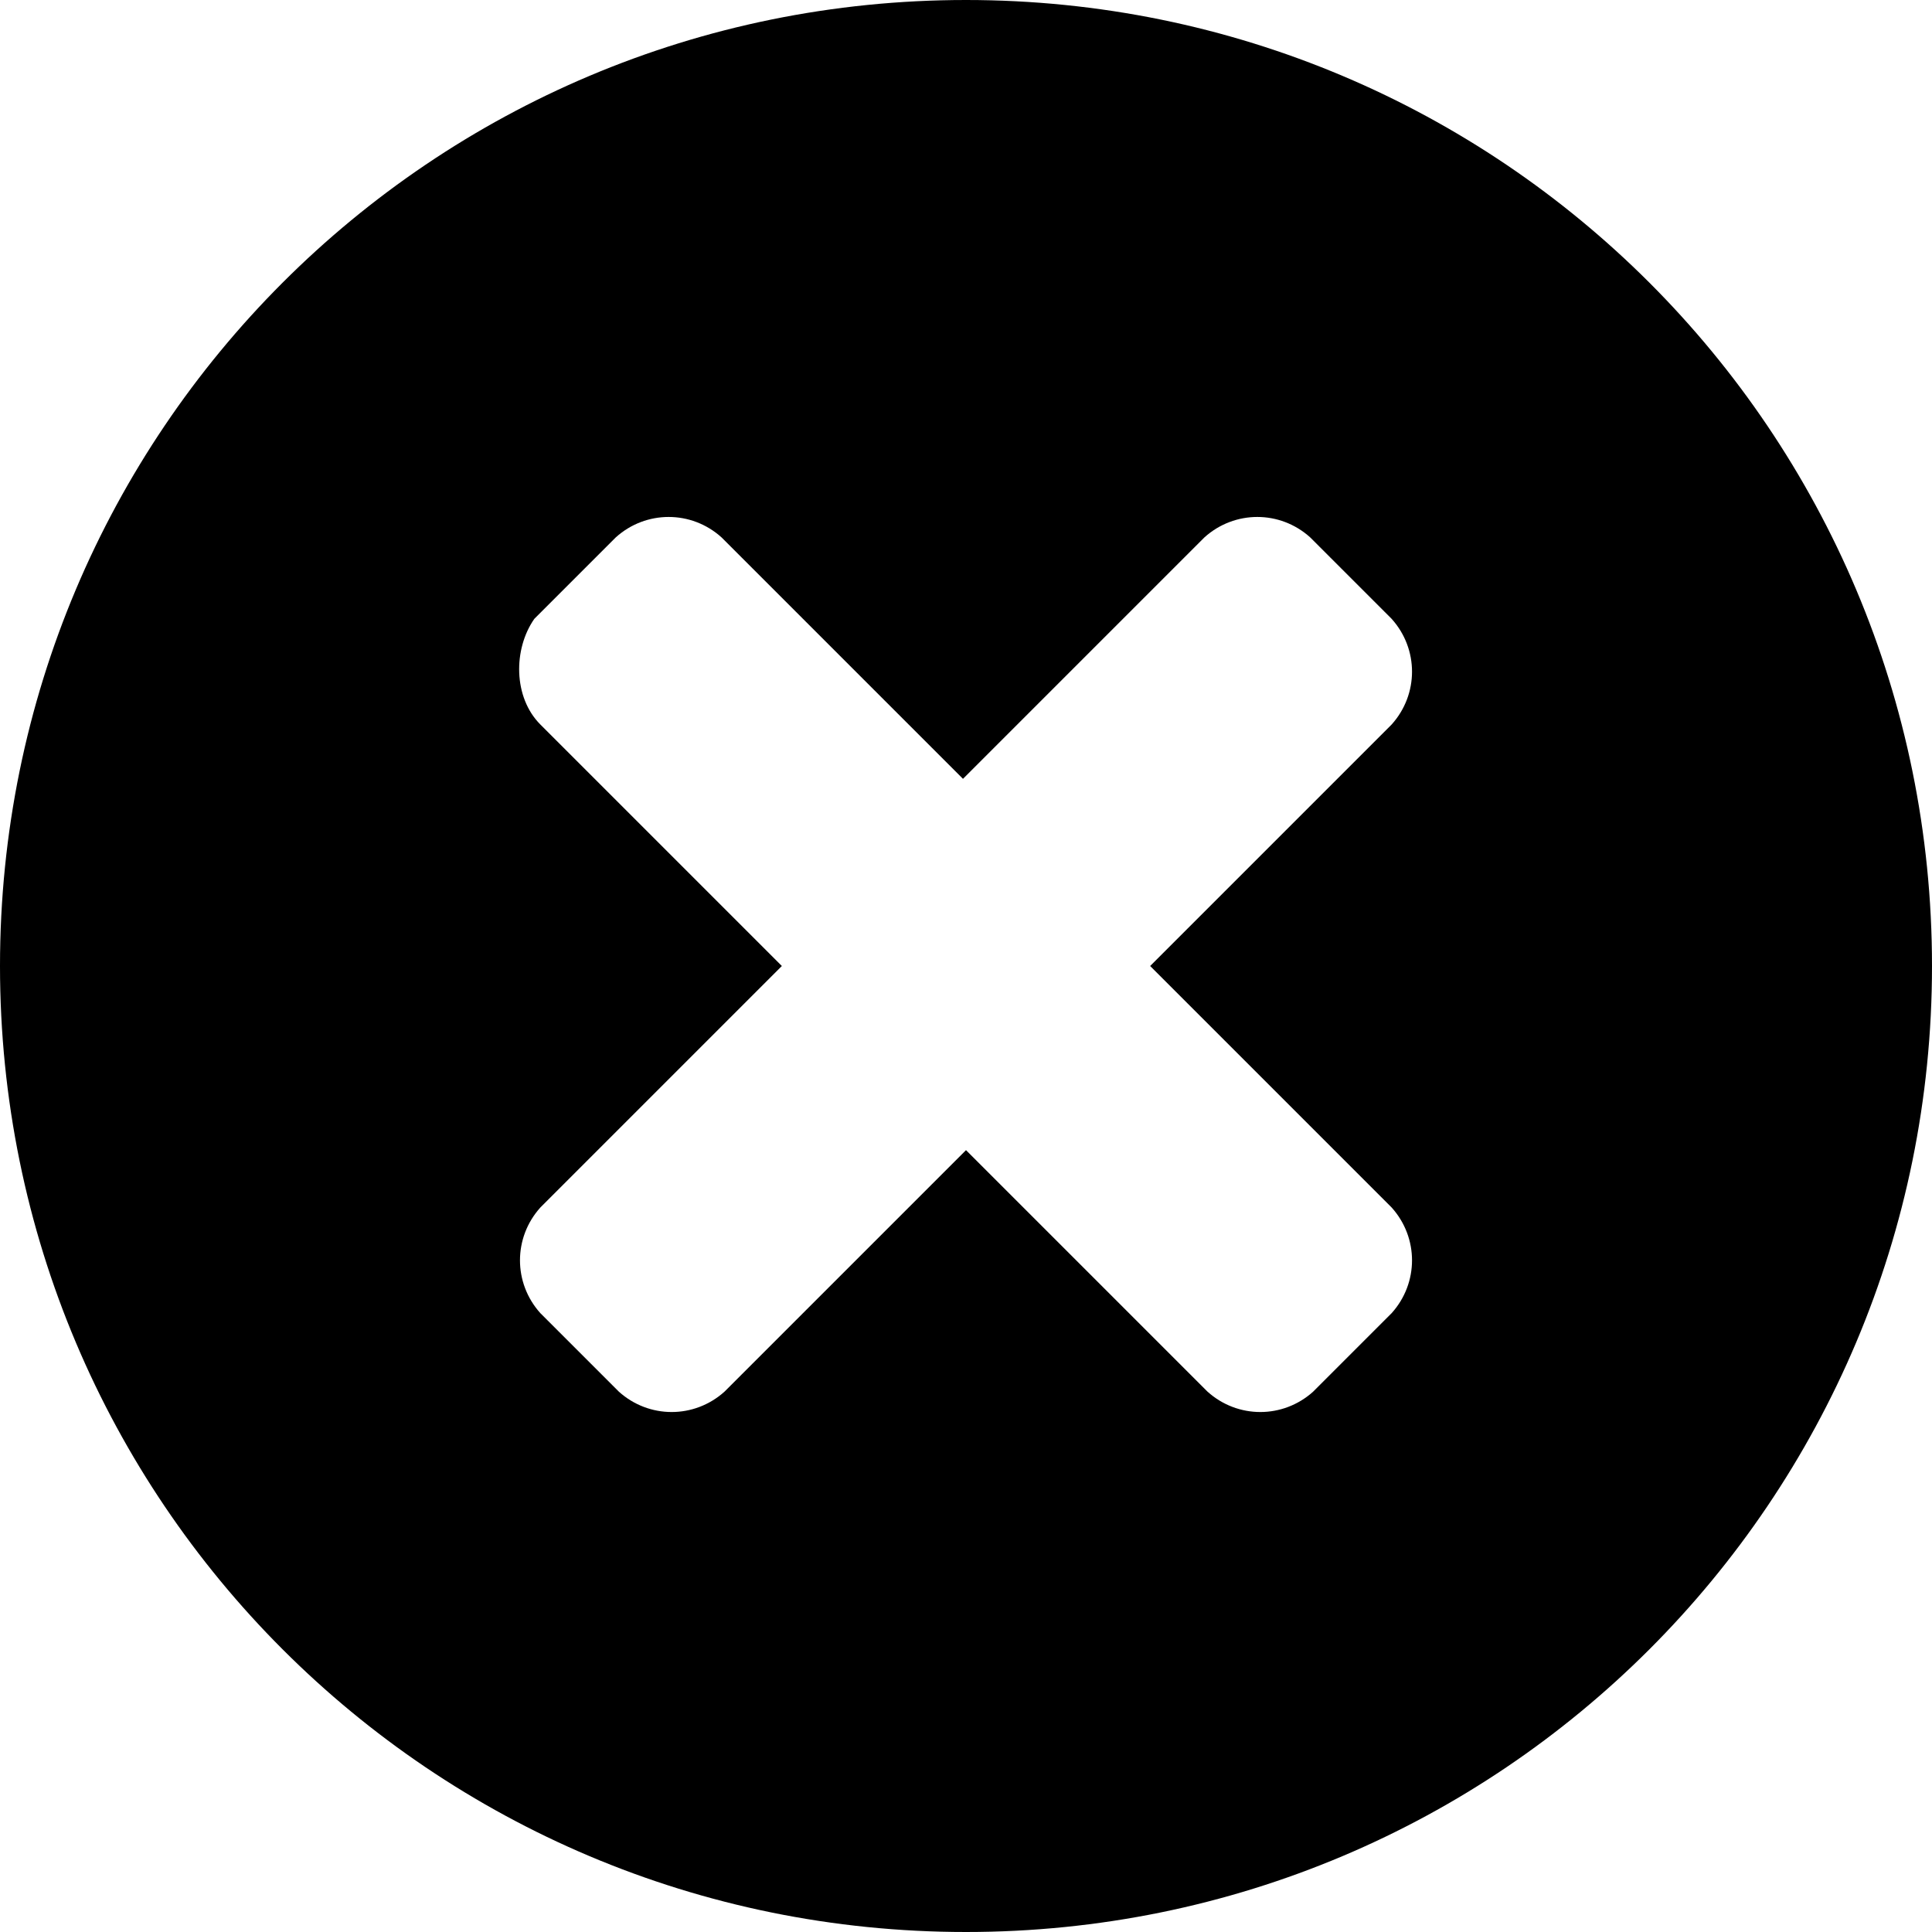
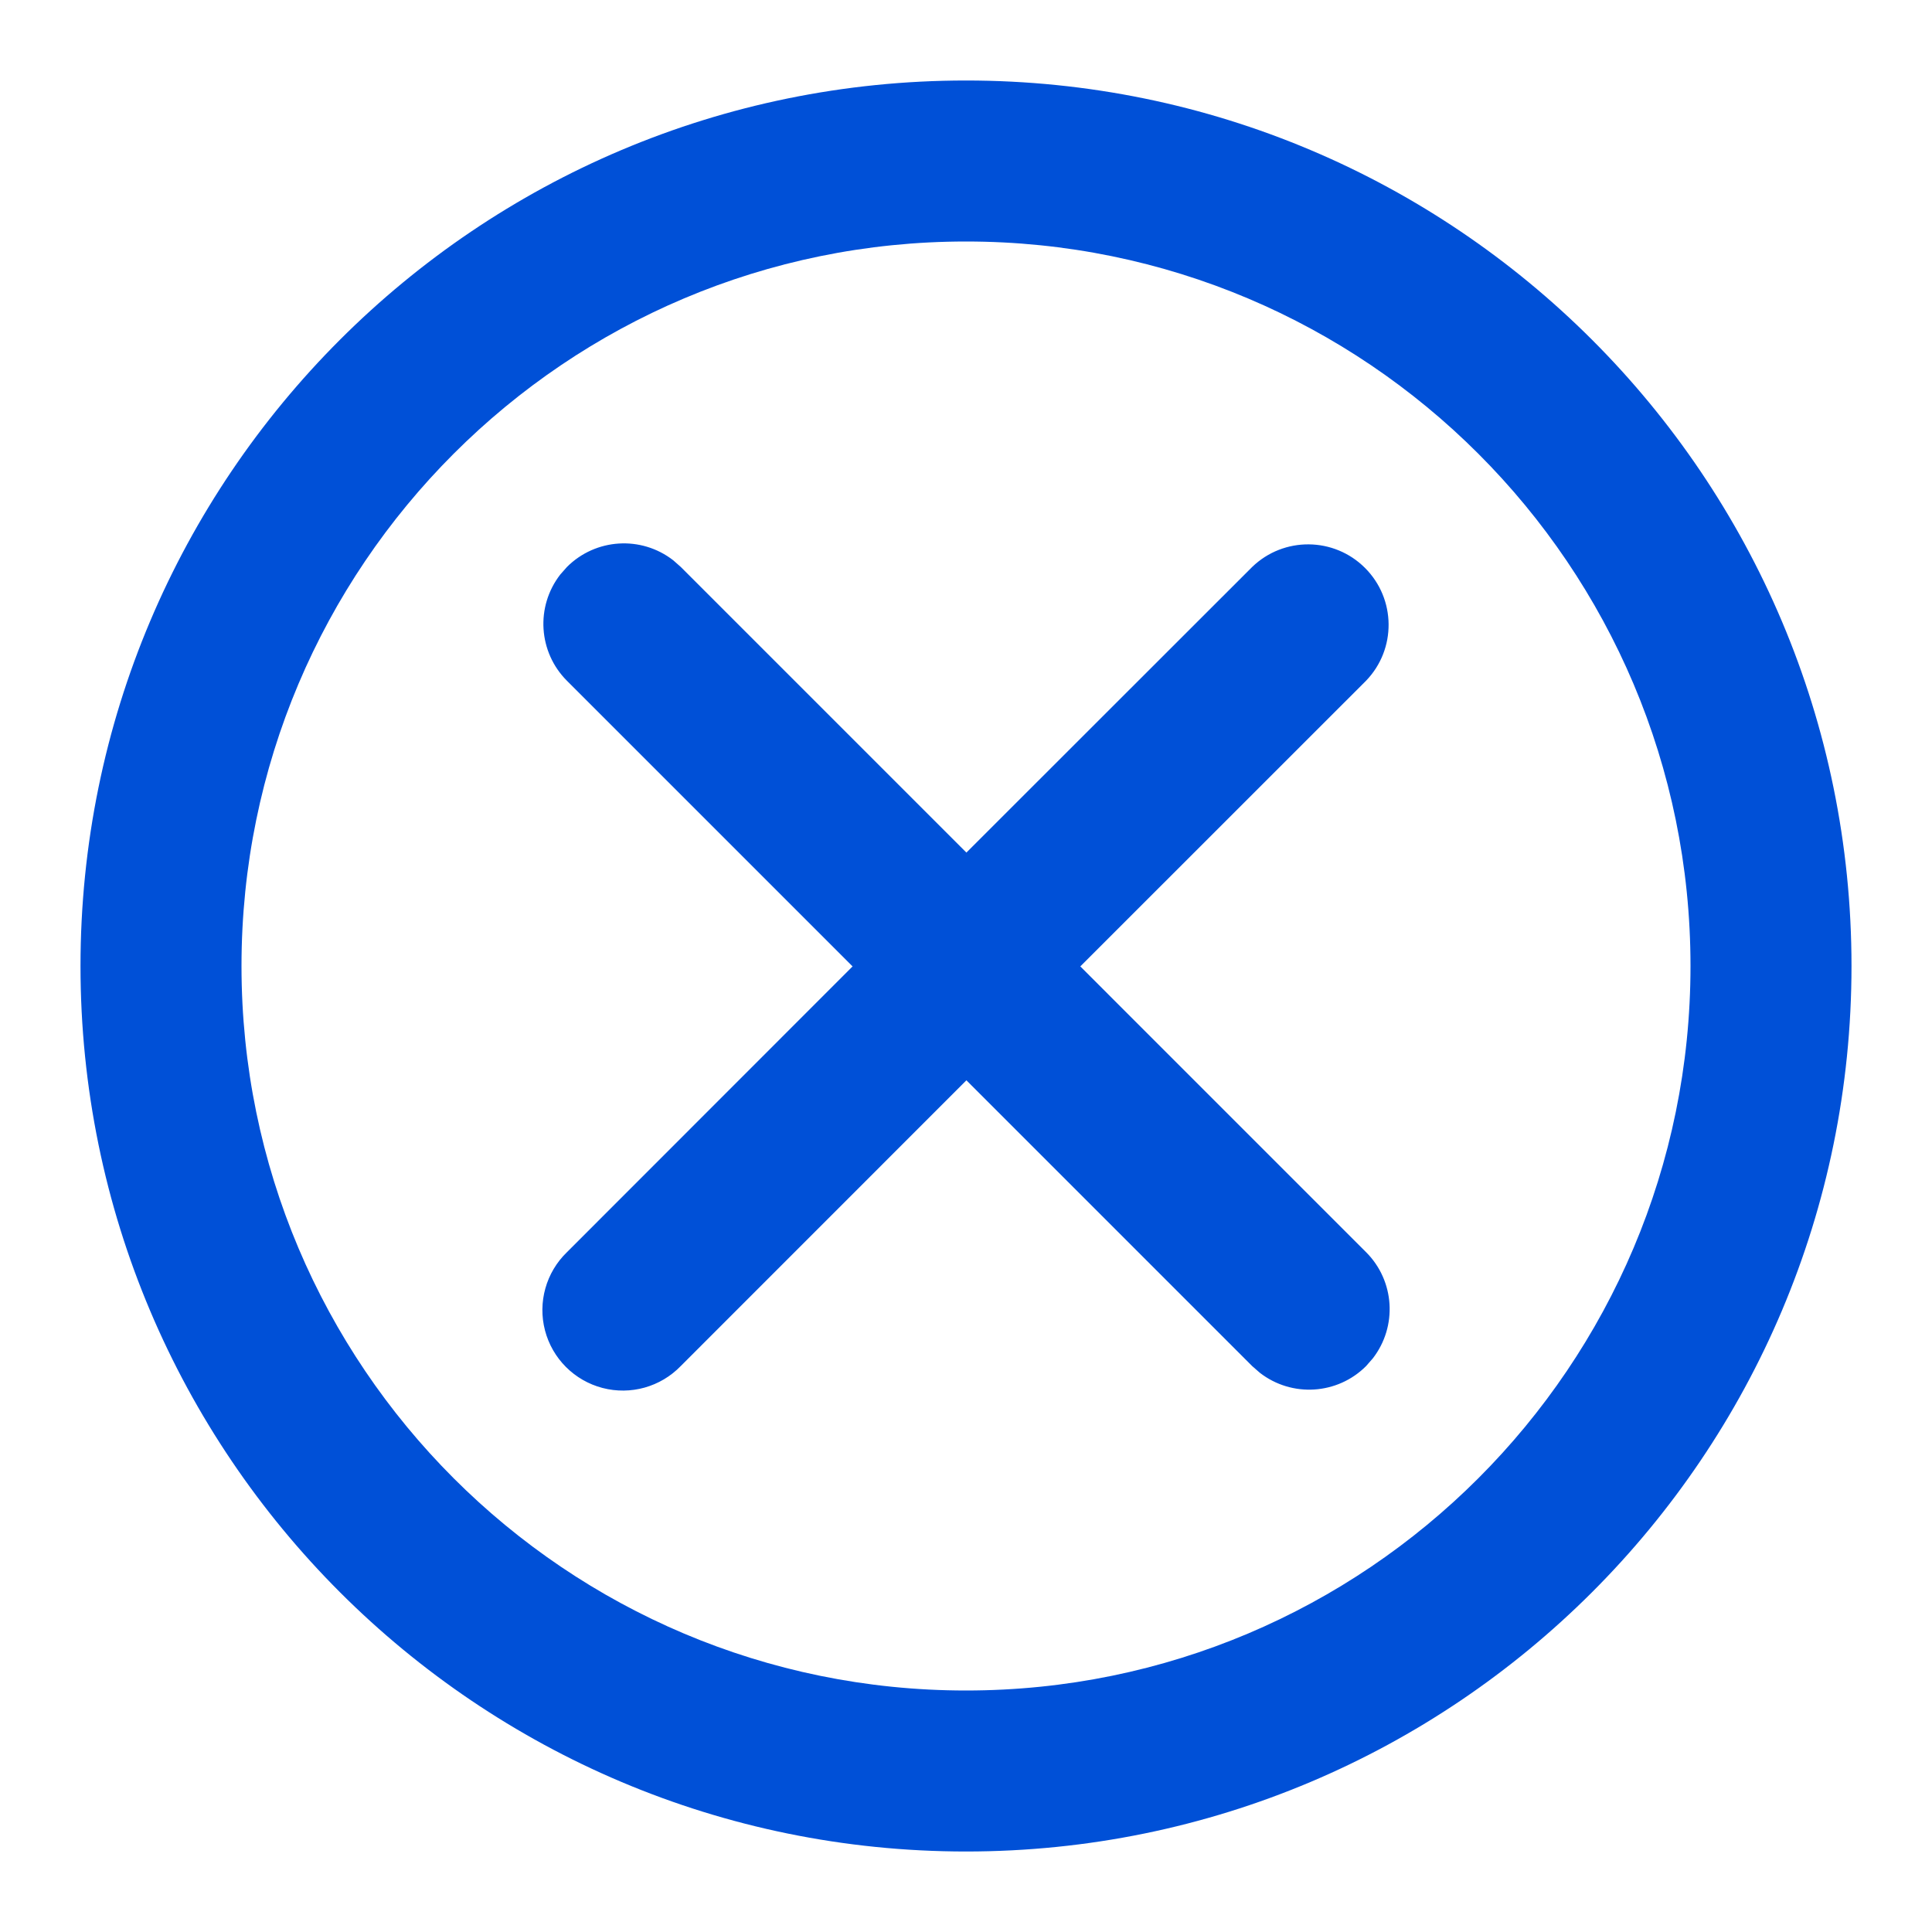
- <svg xmlns="http://www.w3.org/2000/svg" version="1.1" id="Calque_1" x="0px" y="0px" viewBox="0 0 64 64" style="enable-background:new 0 0 64 64;" xml:space="preserve">
-   <path d="M32,0c17.7,0,32,14.3,32,32S49.7,64,32,64S0,49.7,0,32S14.3,0,32,0z M17.9,24l8,8l-8,8c-0.9,1-0.9,2.5,0,3.5l1.3,1.3  l1.3,1.3c1,0.9,2.5,0.9,3.5,0l8-8l8,8c1,0.9,2.5,0.9,3.5,0l1.3-1.3l1.3-1.3c0.9-1,0.9-2.5,0-3.5l-8-8l8-8c0.9-1,0.9-2.5,0-3.5  l-2.7-2.7c-1-0.9-2.5-0.9-3.5,0l-8,8l-8-8c-1-0.9-2.5-0.9-3.5,0l-2.7,2.7C17,21.5,17,23.1,17.9,24z" />
+ <svg xmlns="http://www.w3.org/2000/svg" width="24" height="24" viewBox="0 0 24 24">
+   <path fill="#0050D7" fill-rule="evenodd" d="M12 1c6.075 0 11 4.925 11 11s-4.925 11-11 11S1 18.075 1 12 5.925 1 12 1zm0 2a9 9 0 1 0 0 18 9 9 0 0 0 0-18zM8.363 6.96l.094.083 3.548 3.548 3.55-3.548a1 1 0 0 1 1.414 1.414l-3.549 3.548 3.55 3.55a1 1 0 0 1 .083 1.32l-.083.095a1 1 0 0 1-1.32.083l-.095-.083-3.55-3.55-3.548 3.549a1 1 0 1 1-1.414-1.414l3.548-3.55-3.548-3.548a1 1 0 0 1-.083-1.32l.083-.094a1 1 0 0 1 1.32-.083z" />
</svg>
